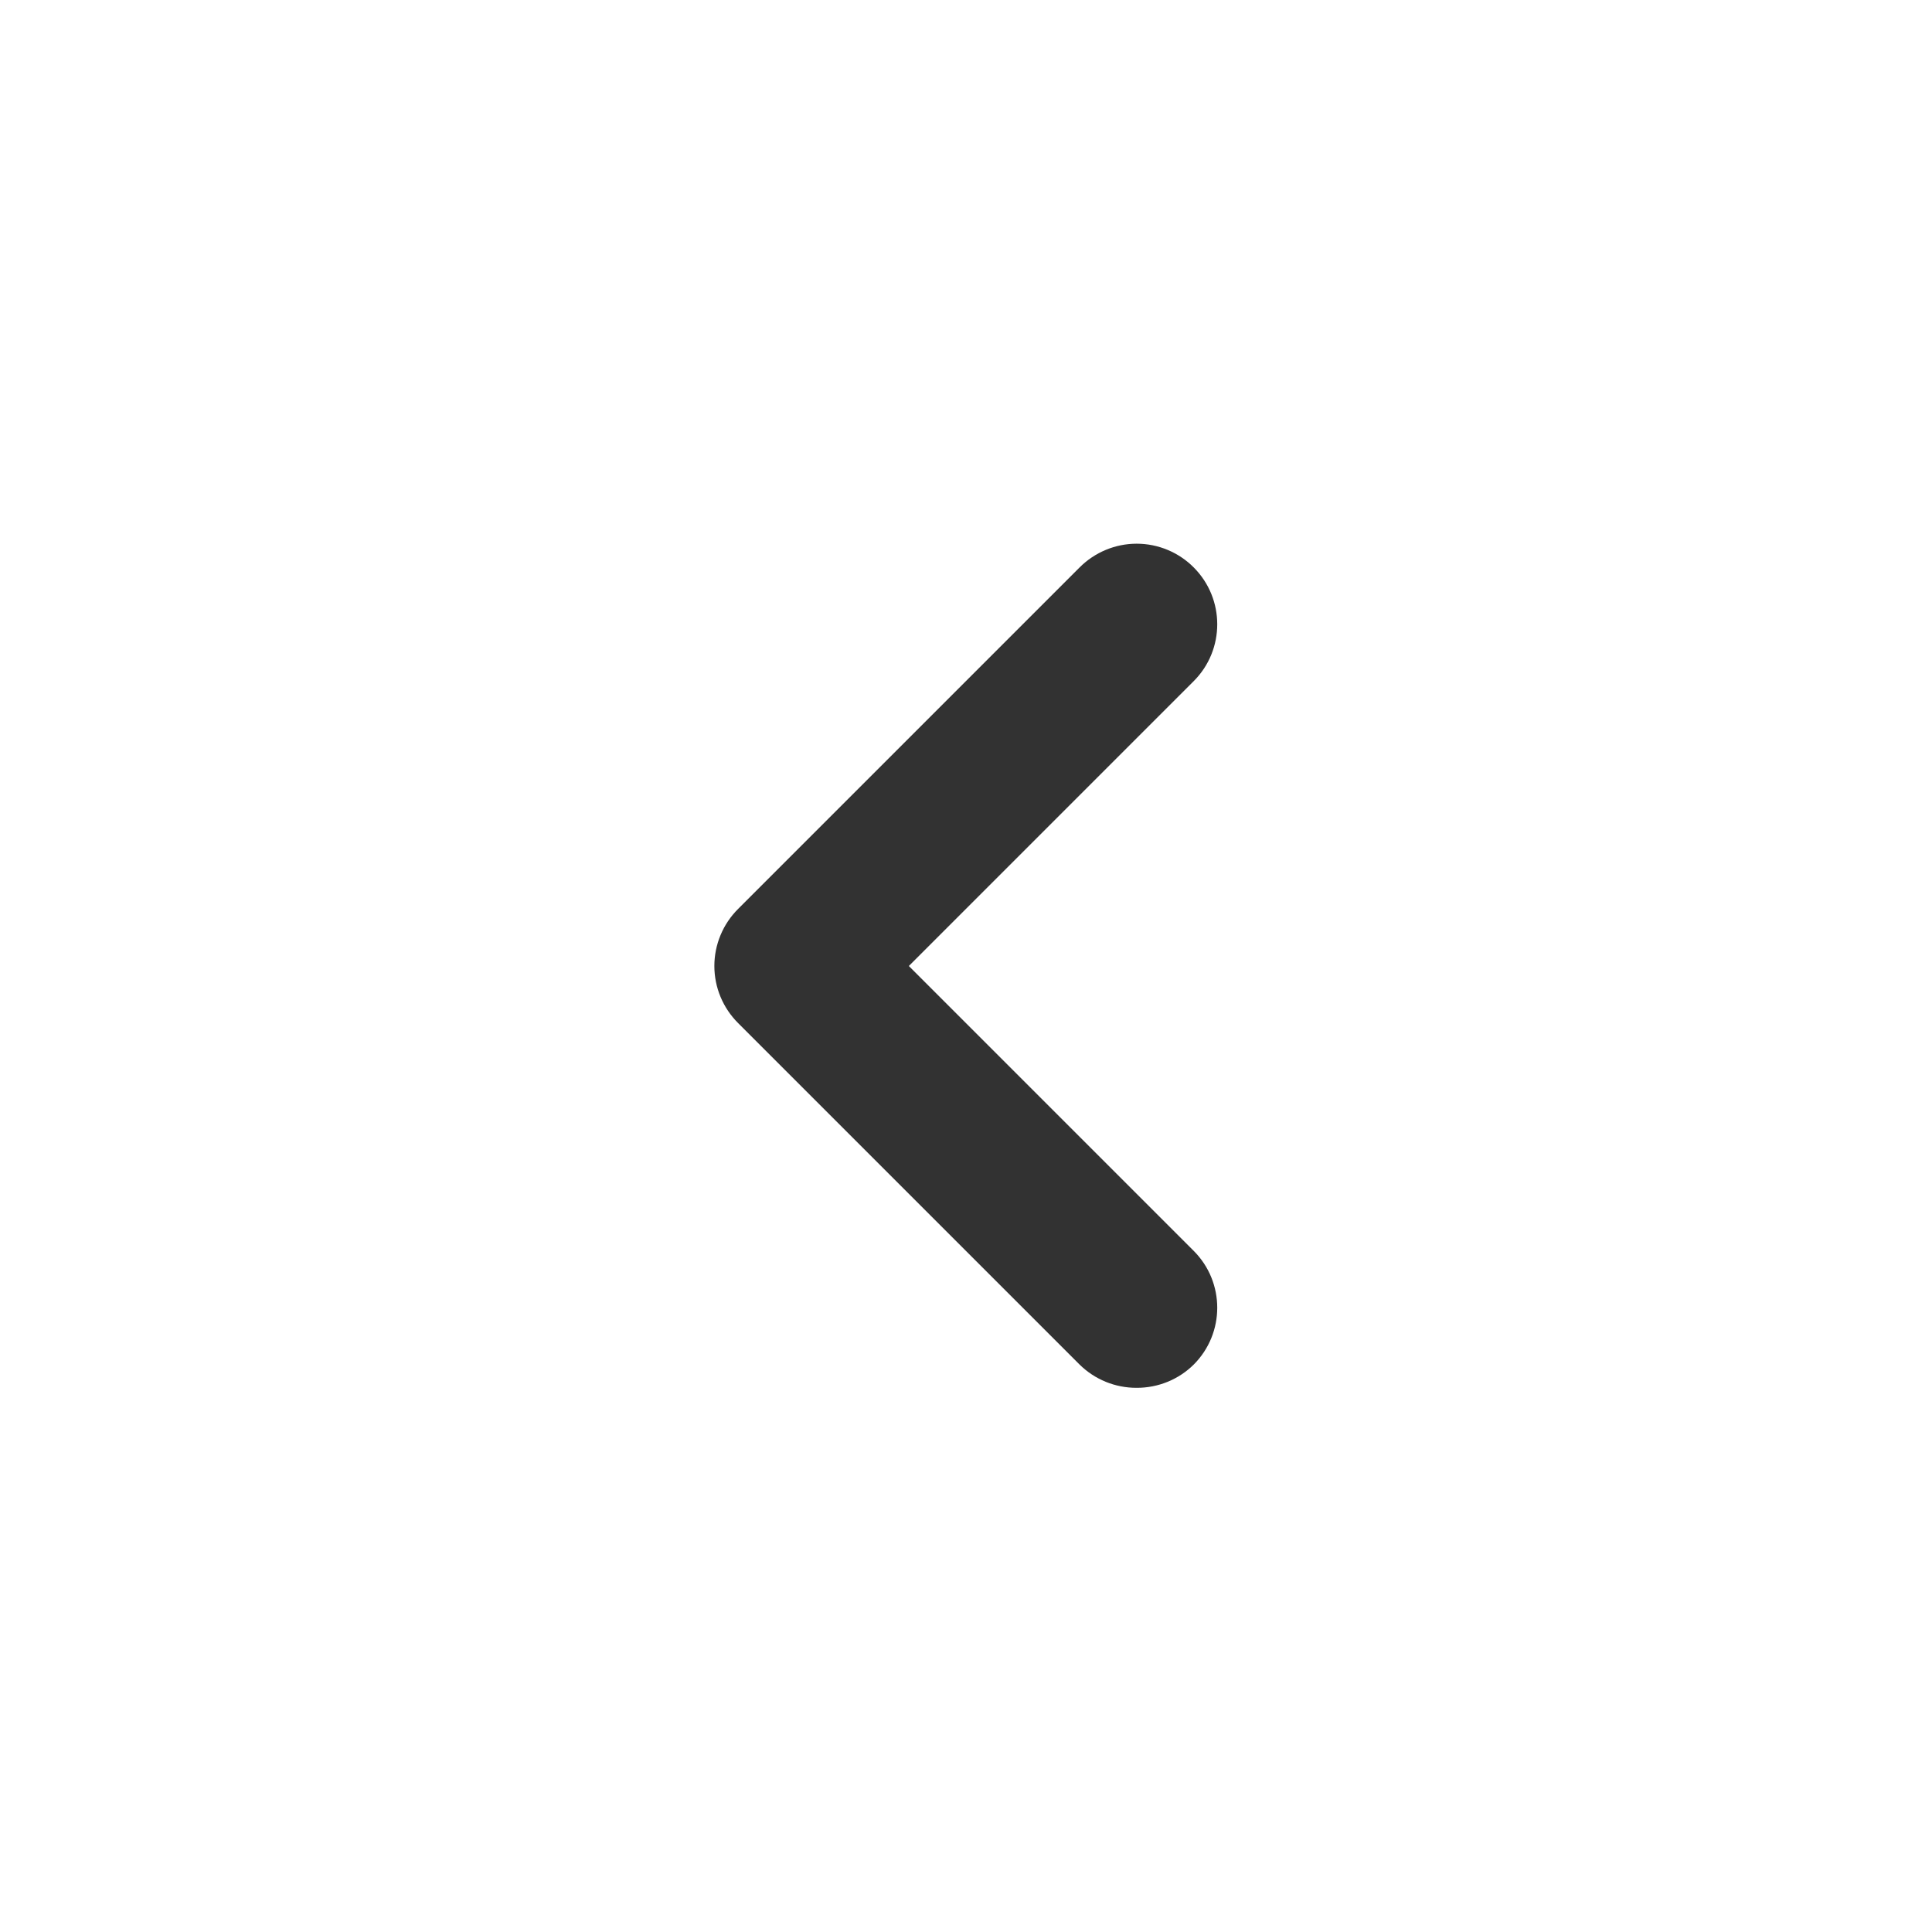
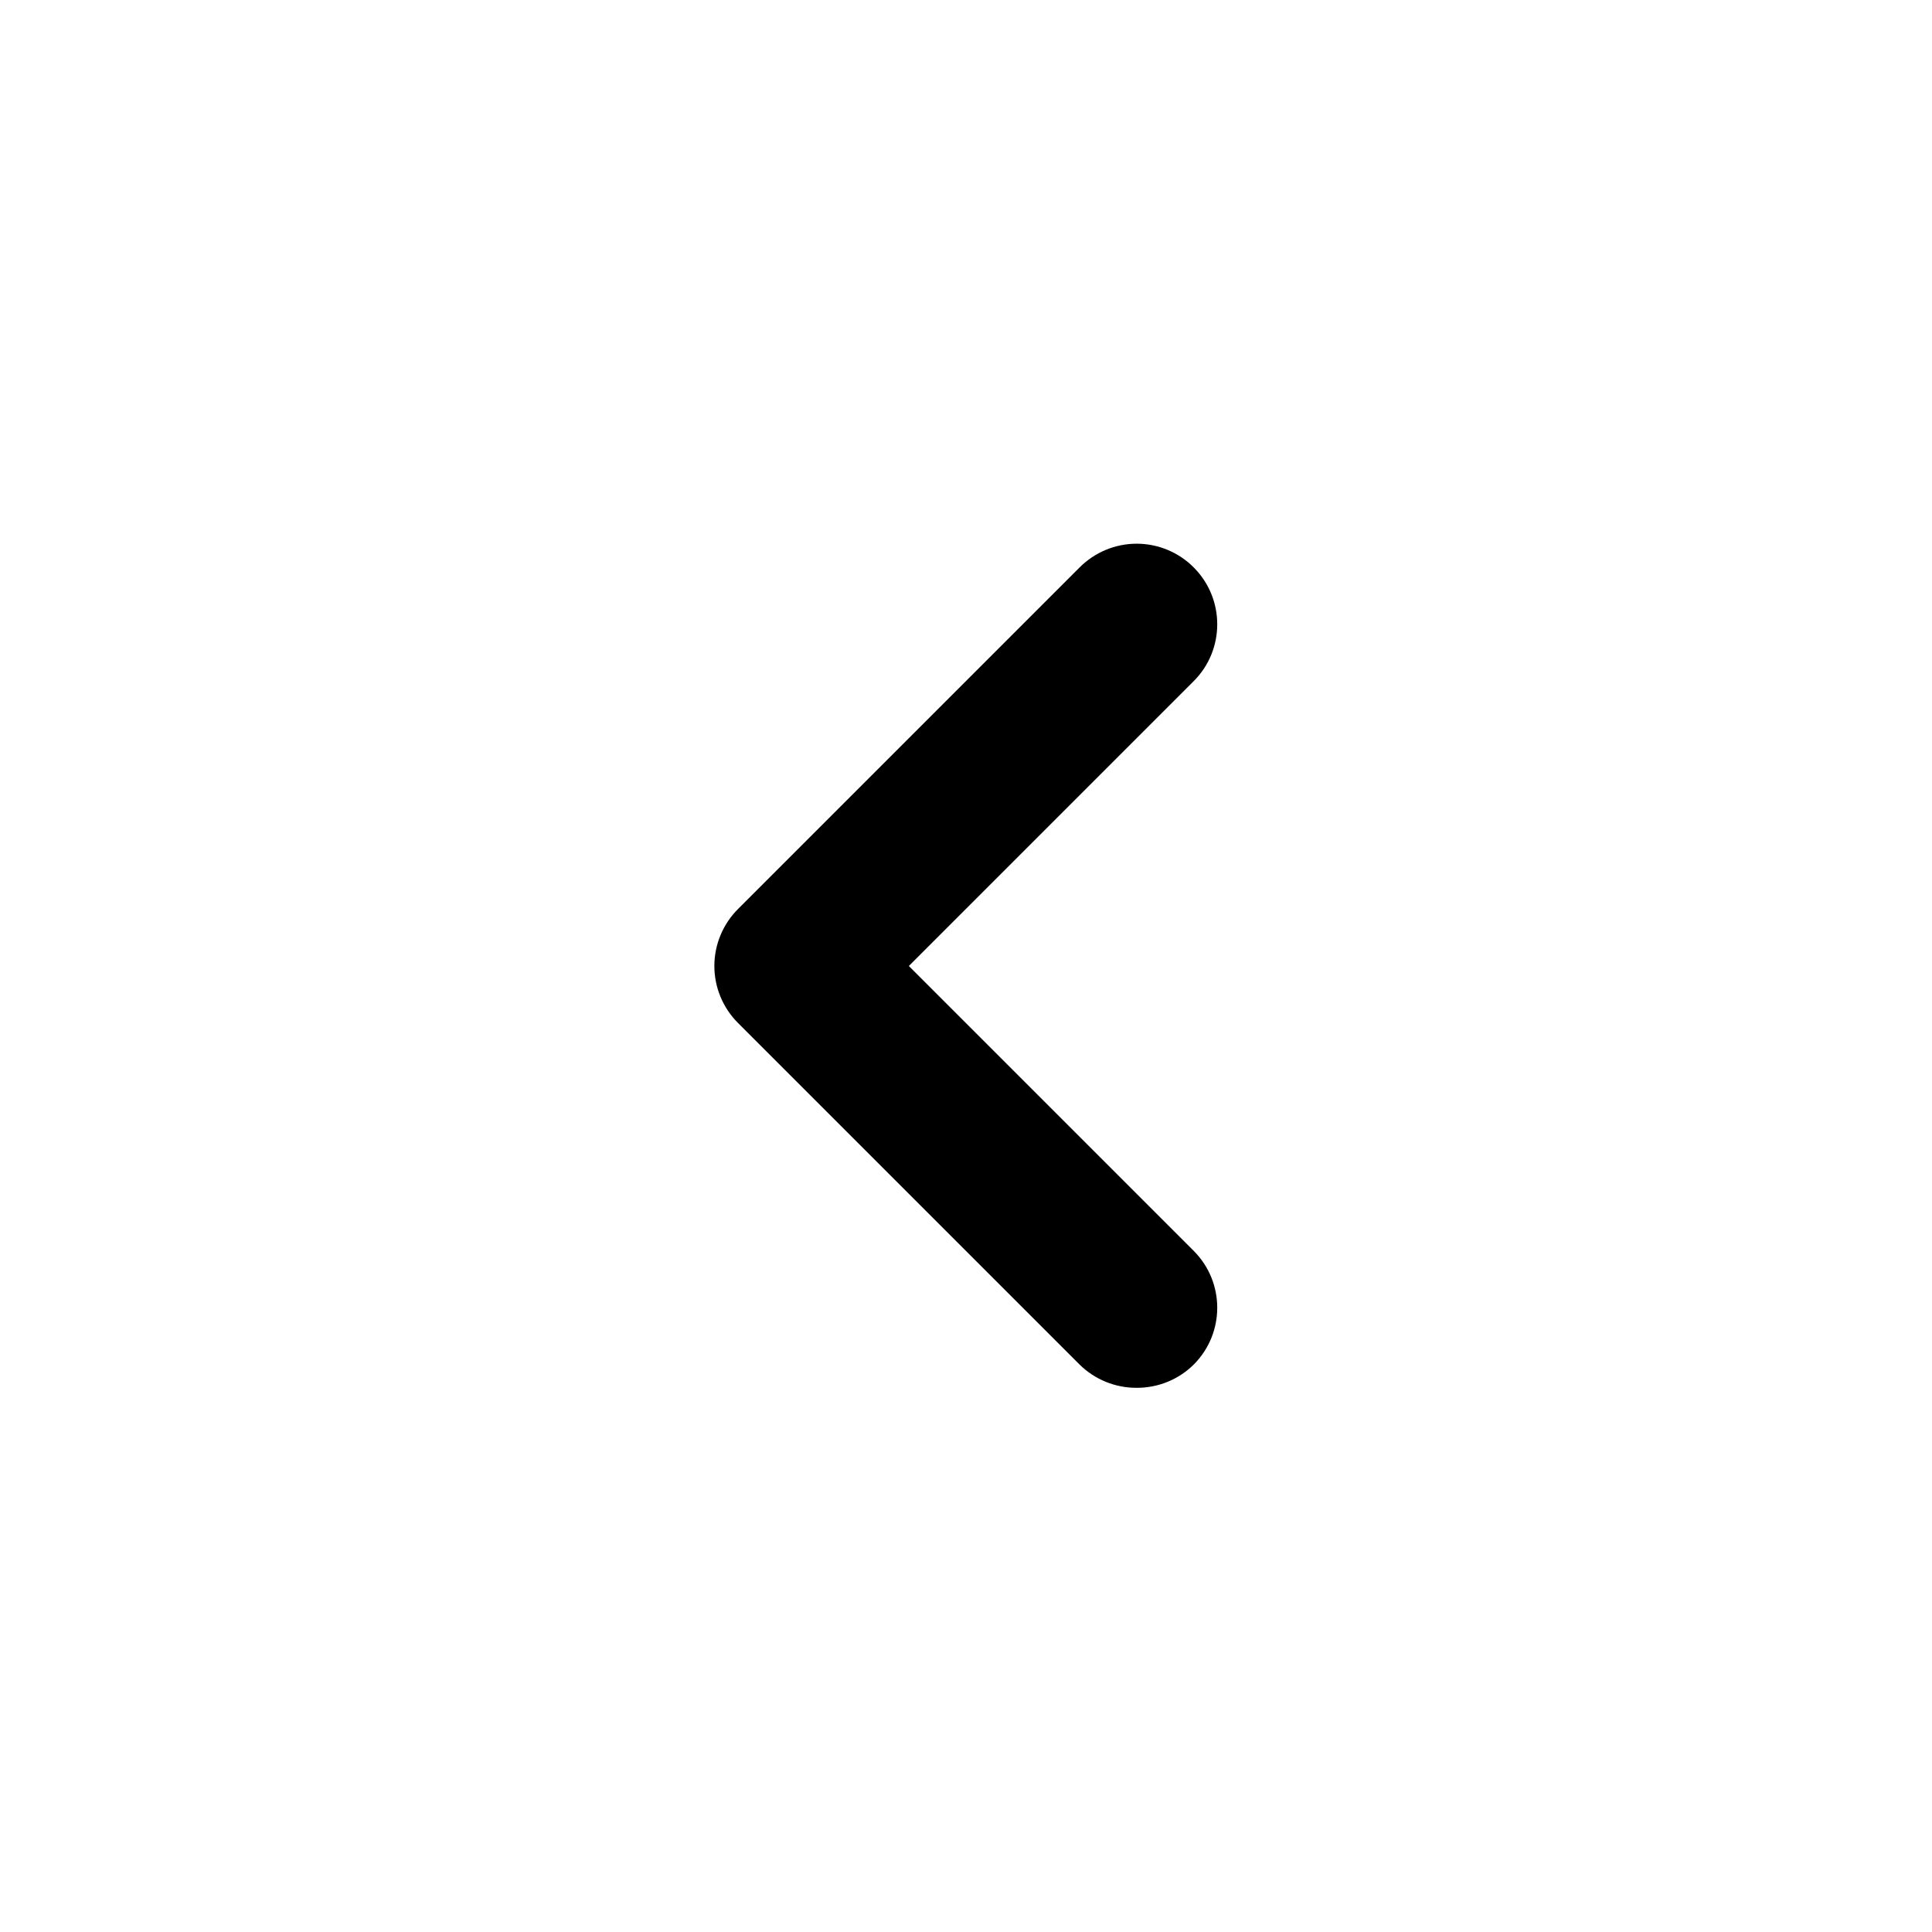
<svg xmlns="http://www.w3.org/2000/svg" width="24" height="24" viewBox="0 0 24 24" fill="none">
-   <path fill-rule="evenodd" clip-rule="evenodd" d="M9.17 11.29L13.41 7.05C13.598 6.861 13.854 6.754 14.12 6.754C14.387 6.754 14.643 6.861 14.83 7.05C15.218 7.44 15.218 8.07 14.83 8.46L11.29 12L14.83 15.54C15.218 15.93 15.218 16.56 14.83 16.95C14.642 17.137 14.386 17.241 14.12 17.24C13.854 17.241 13.599 17.137 13.41 16.95L9.17 12.71C8.981 12.522 8.874 12.267 8.874 12C8.874 11.733 8.981 11.478 9.17 11.29Z" fill="#323232" />
+   <path fill-rule="evenodd" clip-rule="evenodd" d="M9.17 11.29L13.41 7.05C13.598 6.861 13.854 6.754 14.12 6.754C14.387 6.754 14.643 6.861 14.83 7.05C15.218 7.44 15.218 8.07 14.83 8.46L11.29 12L14.83 15.54C15.218 15.93 15.218 16.56 14.83 16.95C14.642 17.137 14.386 17.241 14.12 17.24C13.854 17.241 13.599 17.137 13.41 16.95L9.17 12.71C8.981 12.522 8.874 12.267 8.874 12C8.874 11.733 8.981 11.478 9.17 11.29Z" fill="currentColor" />
</svg>
